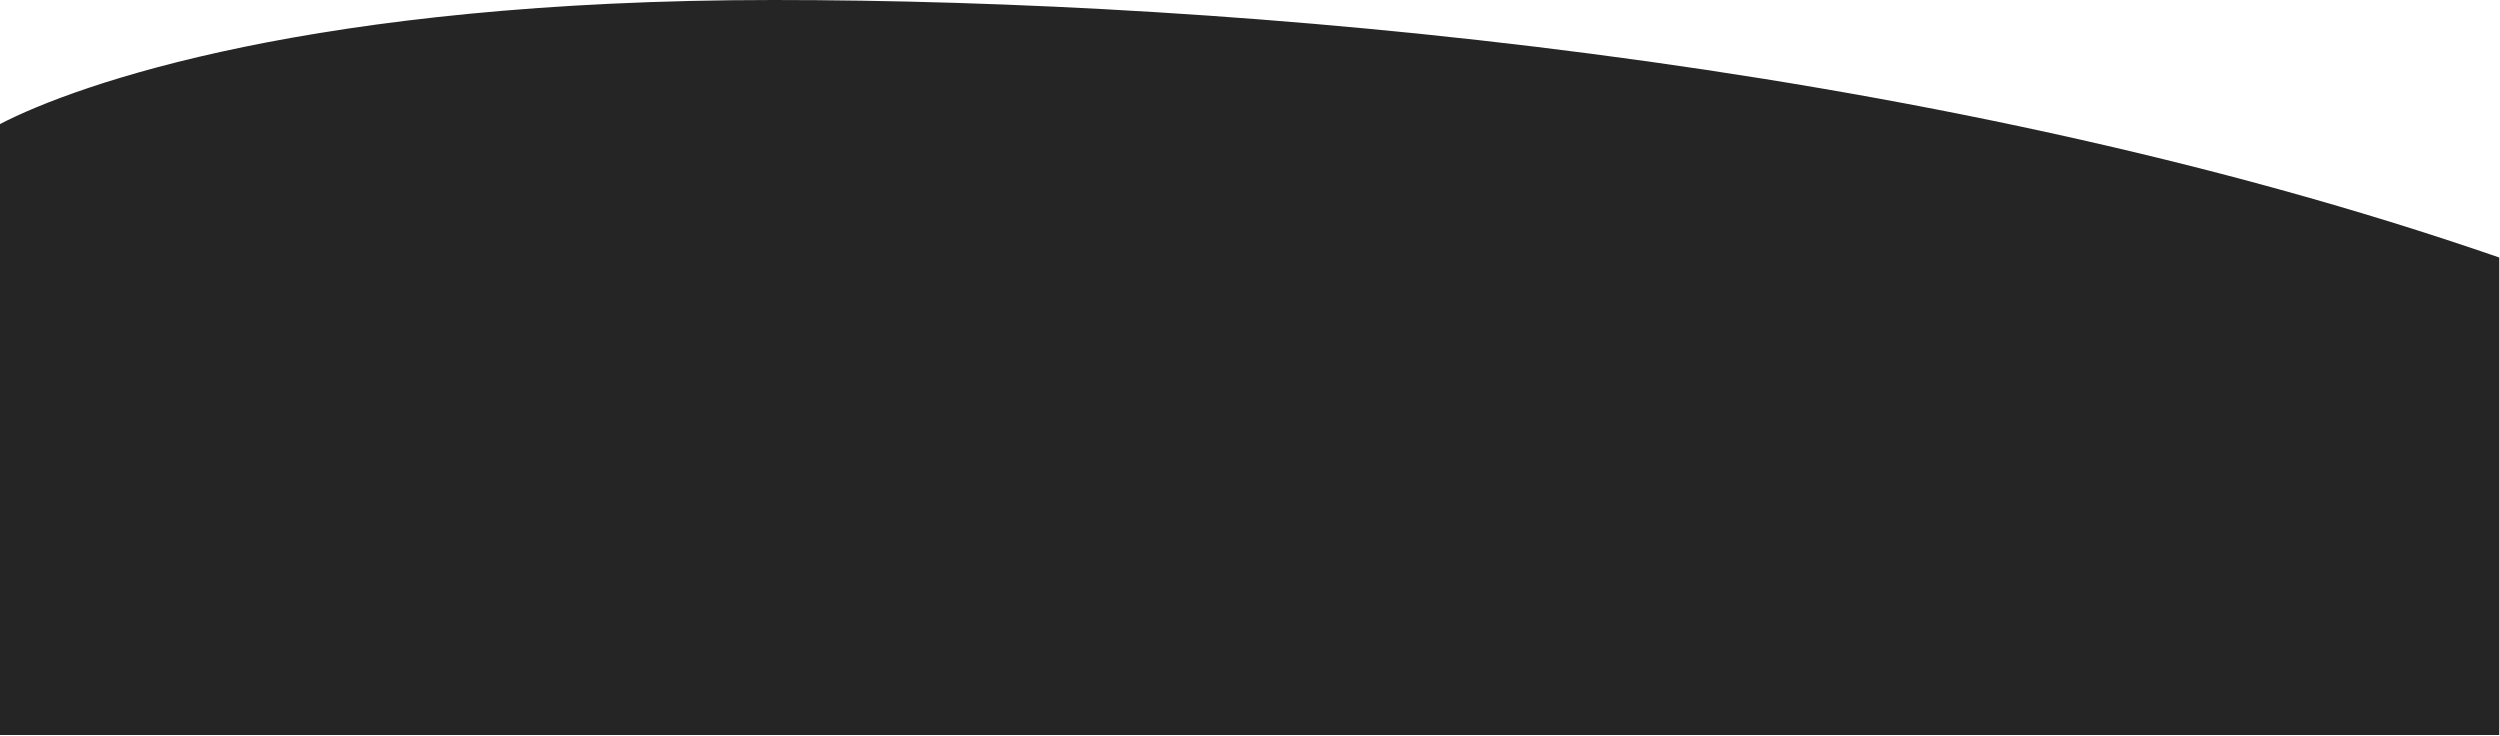
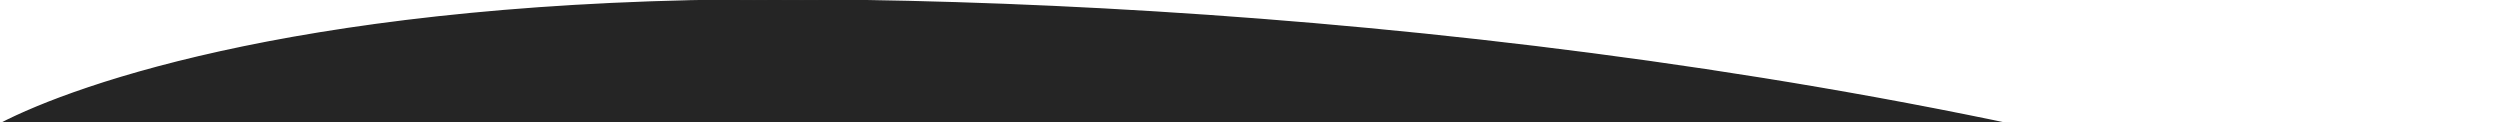
- <svg xmlns="http://www.w3.org/2000/svg" width="1602" height="471" viewBox="0 0 1602 471" fill="none">
-   <path d="M495.5 0C201.5 0 49.5 53.825 0 79.491V276V471H1601.5V165C1231.5 36.991 789.5 -0 495.5 0Z" fill="#252525" />
+ <svg xmlns="http://www.w3.org/2000/svg" width="1602" height="78" viewBox="0 0 1602 78" fill="none">
+   <path d="M495.5 0C201.5 0 49.5 53.825 0 79.491V276V471H1601.5V165C1231.5 36.991 789.5 -0 495.5 0Z" fill="#252525" stroke="#252525" />
</svg>
